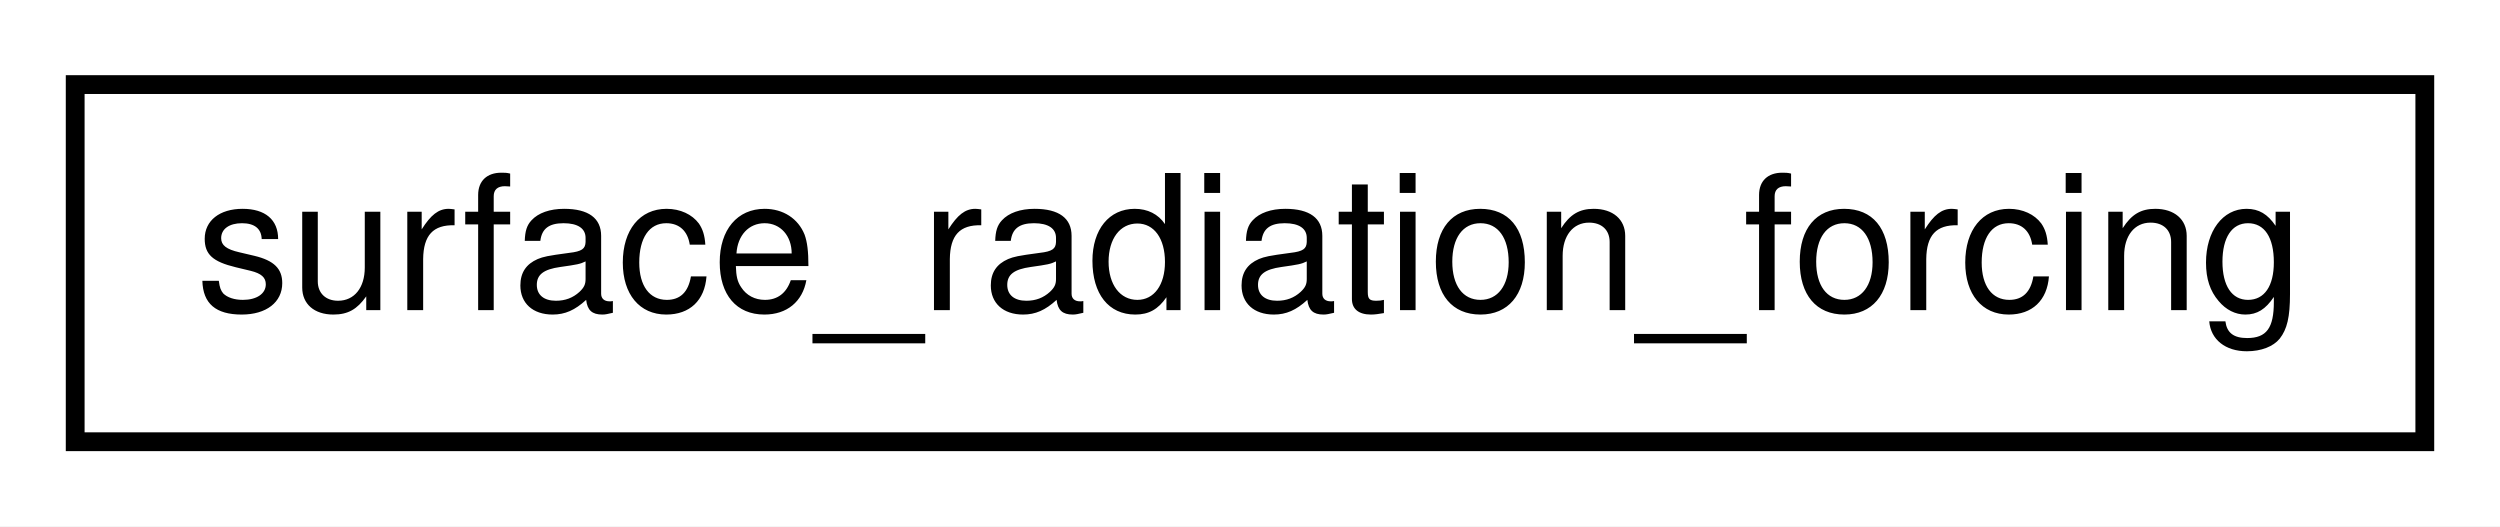
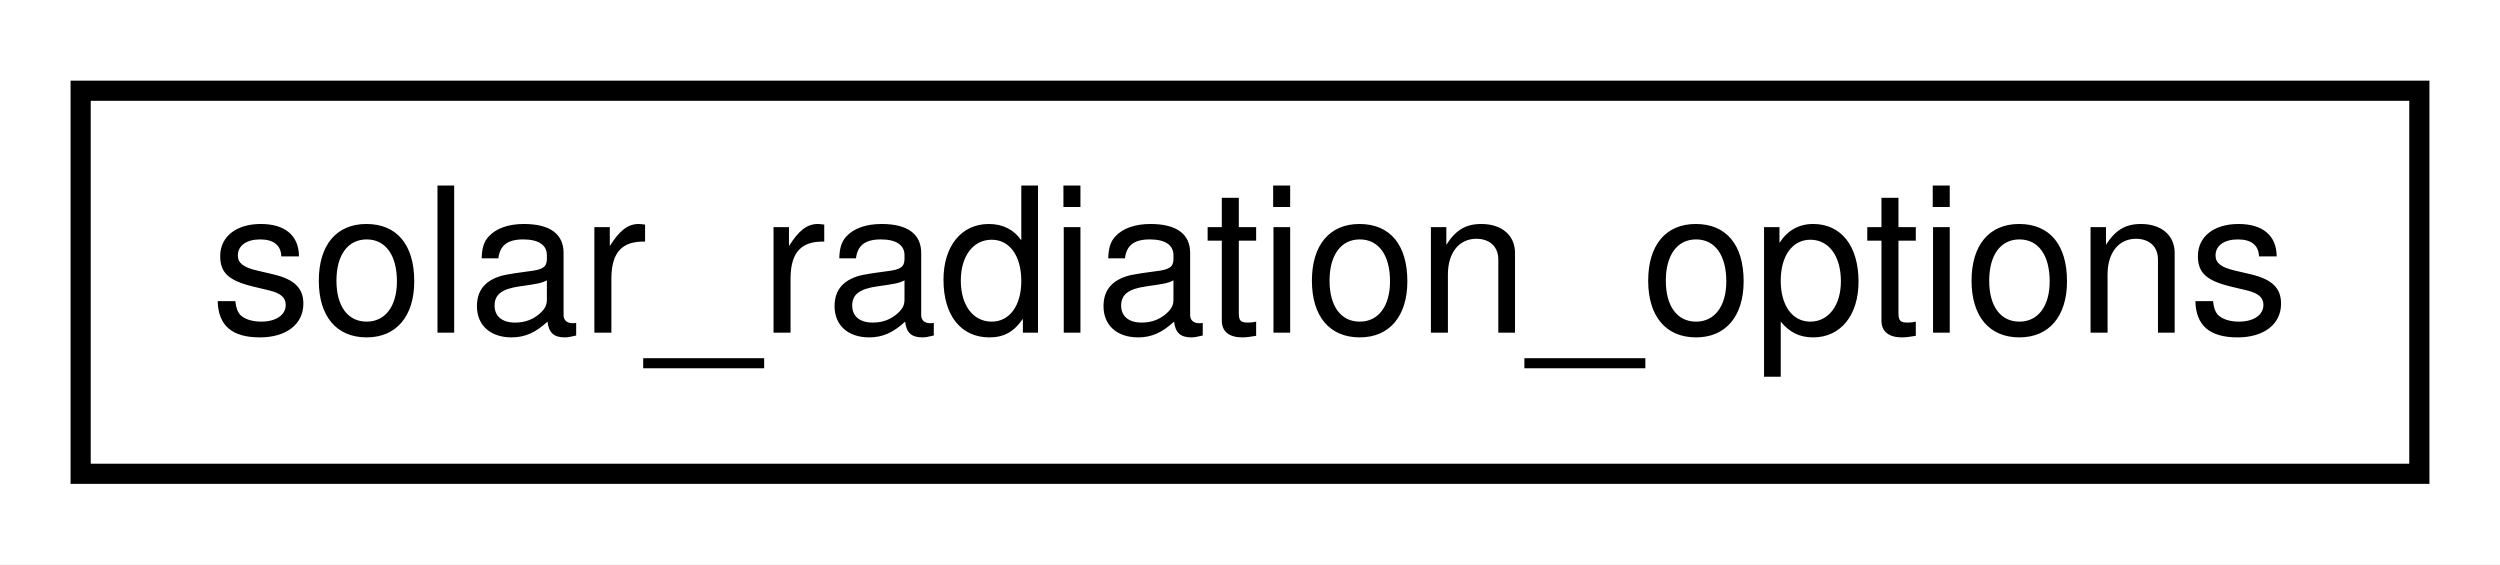
- <svg xmlns="http://www.w3.org/2000/svg" xmlns:xlink="http://www.w3.org/1999/xlink" width="133pt" height="28pt" viewBox="0.00 0.00 133.00 28.00">
+ <svg xmlns="http://www.w3.org/2000/svg" xmlns:xlink="http://www.w3.org/1999/xlink" width="124pt" height="28pt" viewBox="0.00 0.00 124.00 28.00">
  <g id="graph0" class="graph" transform="scale(1 1) rotate(0) translate(4 24)">
-     <polygon fill="white" stroke="transparent" points="-4,4 -4,-24 129,-24 129,4 -4,4" />
+     <polygon fill="white" stroke="transparent" points="-4,4 -4,-24 120,-24 120,4 -4,4" />
    <g id="node1" class="node">
      <g id="a_node1">
-         <a xlink:href="structsurface__radiation__forcing.html" target="_top" xlink:title=" ">
-           <polygon fill="white" stroke="black" points="0,-0.5 0,-19.5 125,-19.5 125,-0.5 0,-0.5" />
-           <text text-anchor="middle" x="62.5" y="-7.5" font-family="Helvetica,sans-Serif" font-size="10.00">surface_radiation_forcing</text>
+         <a xlink:href="structsolar__radiation__options.html" target="_top" xlink:title=" ">
+           <polygon fill="white" stroke="black" points="0,-0.5 0,-19.5 116,-19.5 116,-0.5 0,-0.5" />
+           <text text-anchor="middle" x="58" y="-7.5" font-family="Helvetica,sans-Serif" font-size="10.00">solar_radiation_options</text>
        </a>
      </g>
    </g>
  </g>
</svg>
